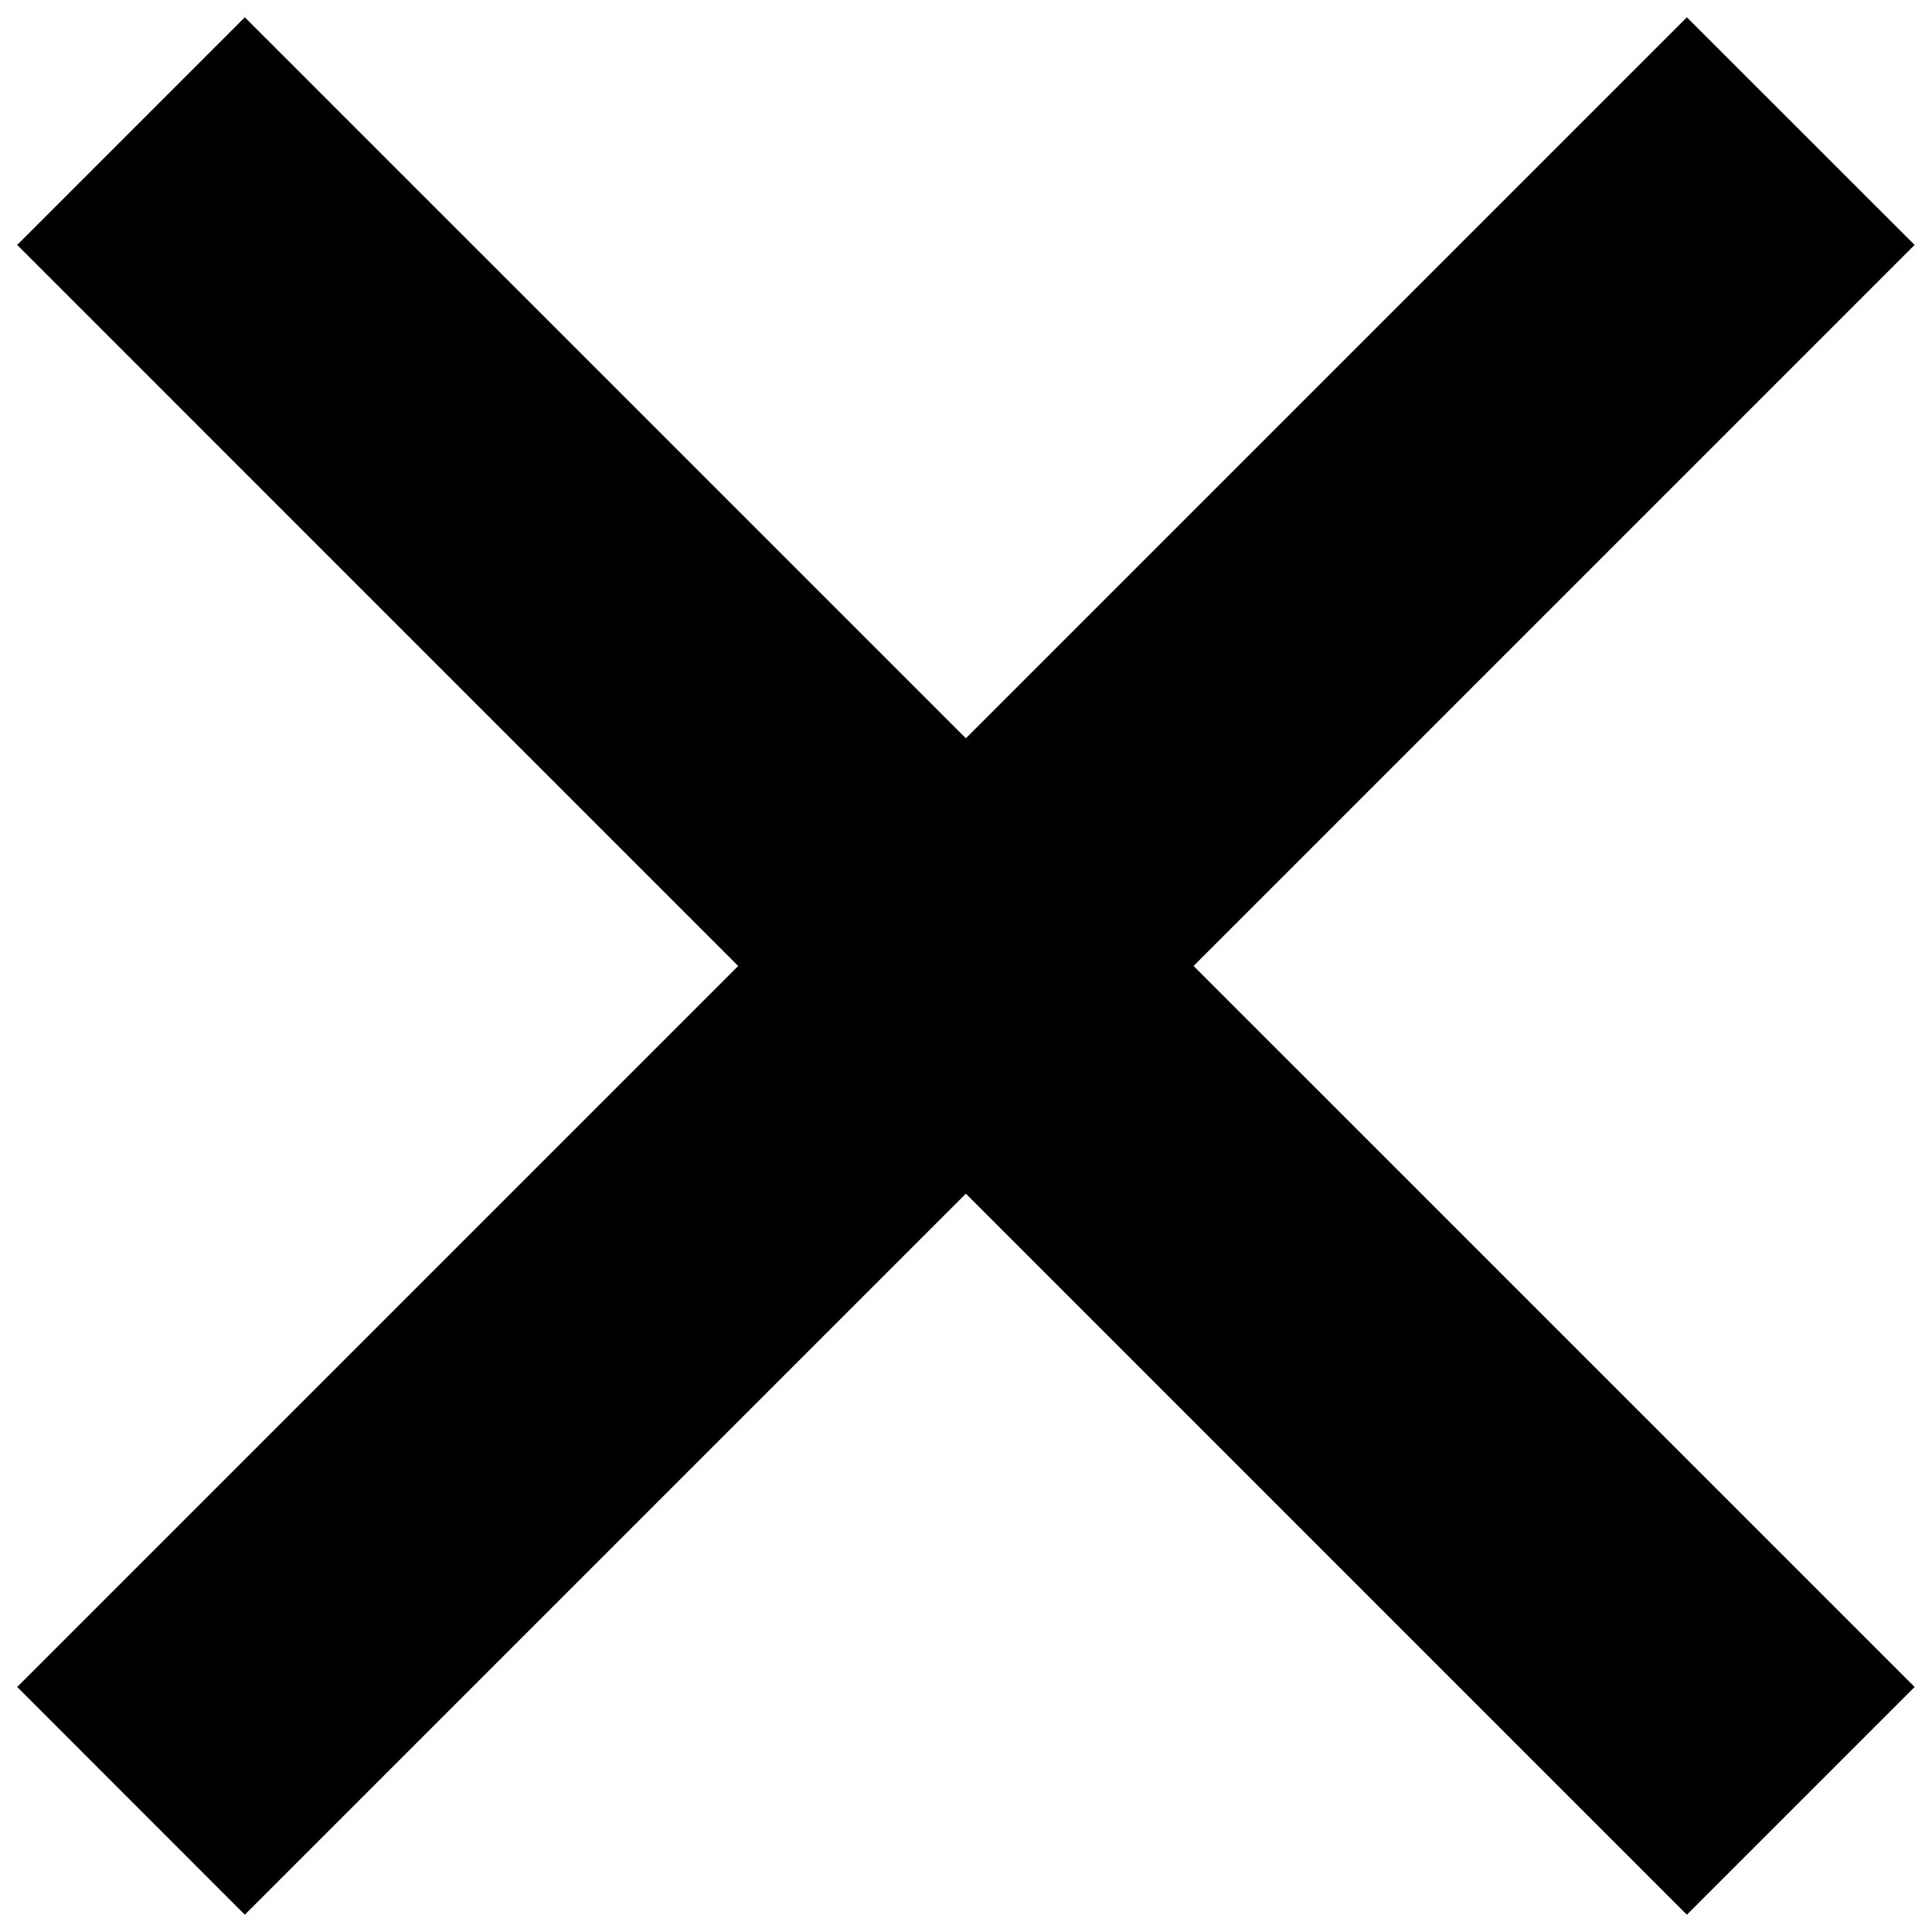
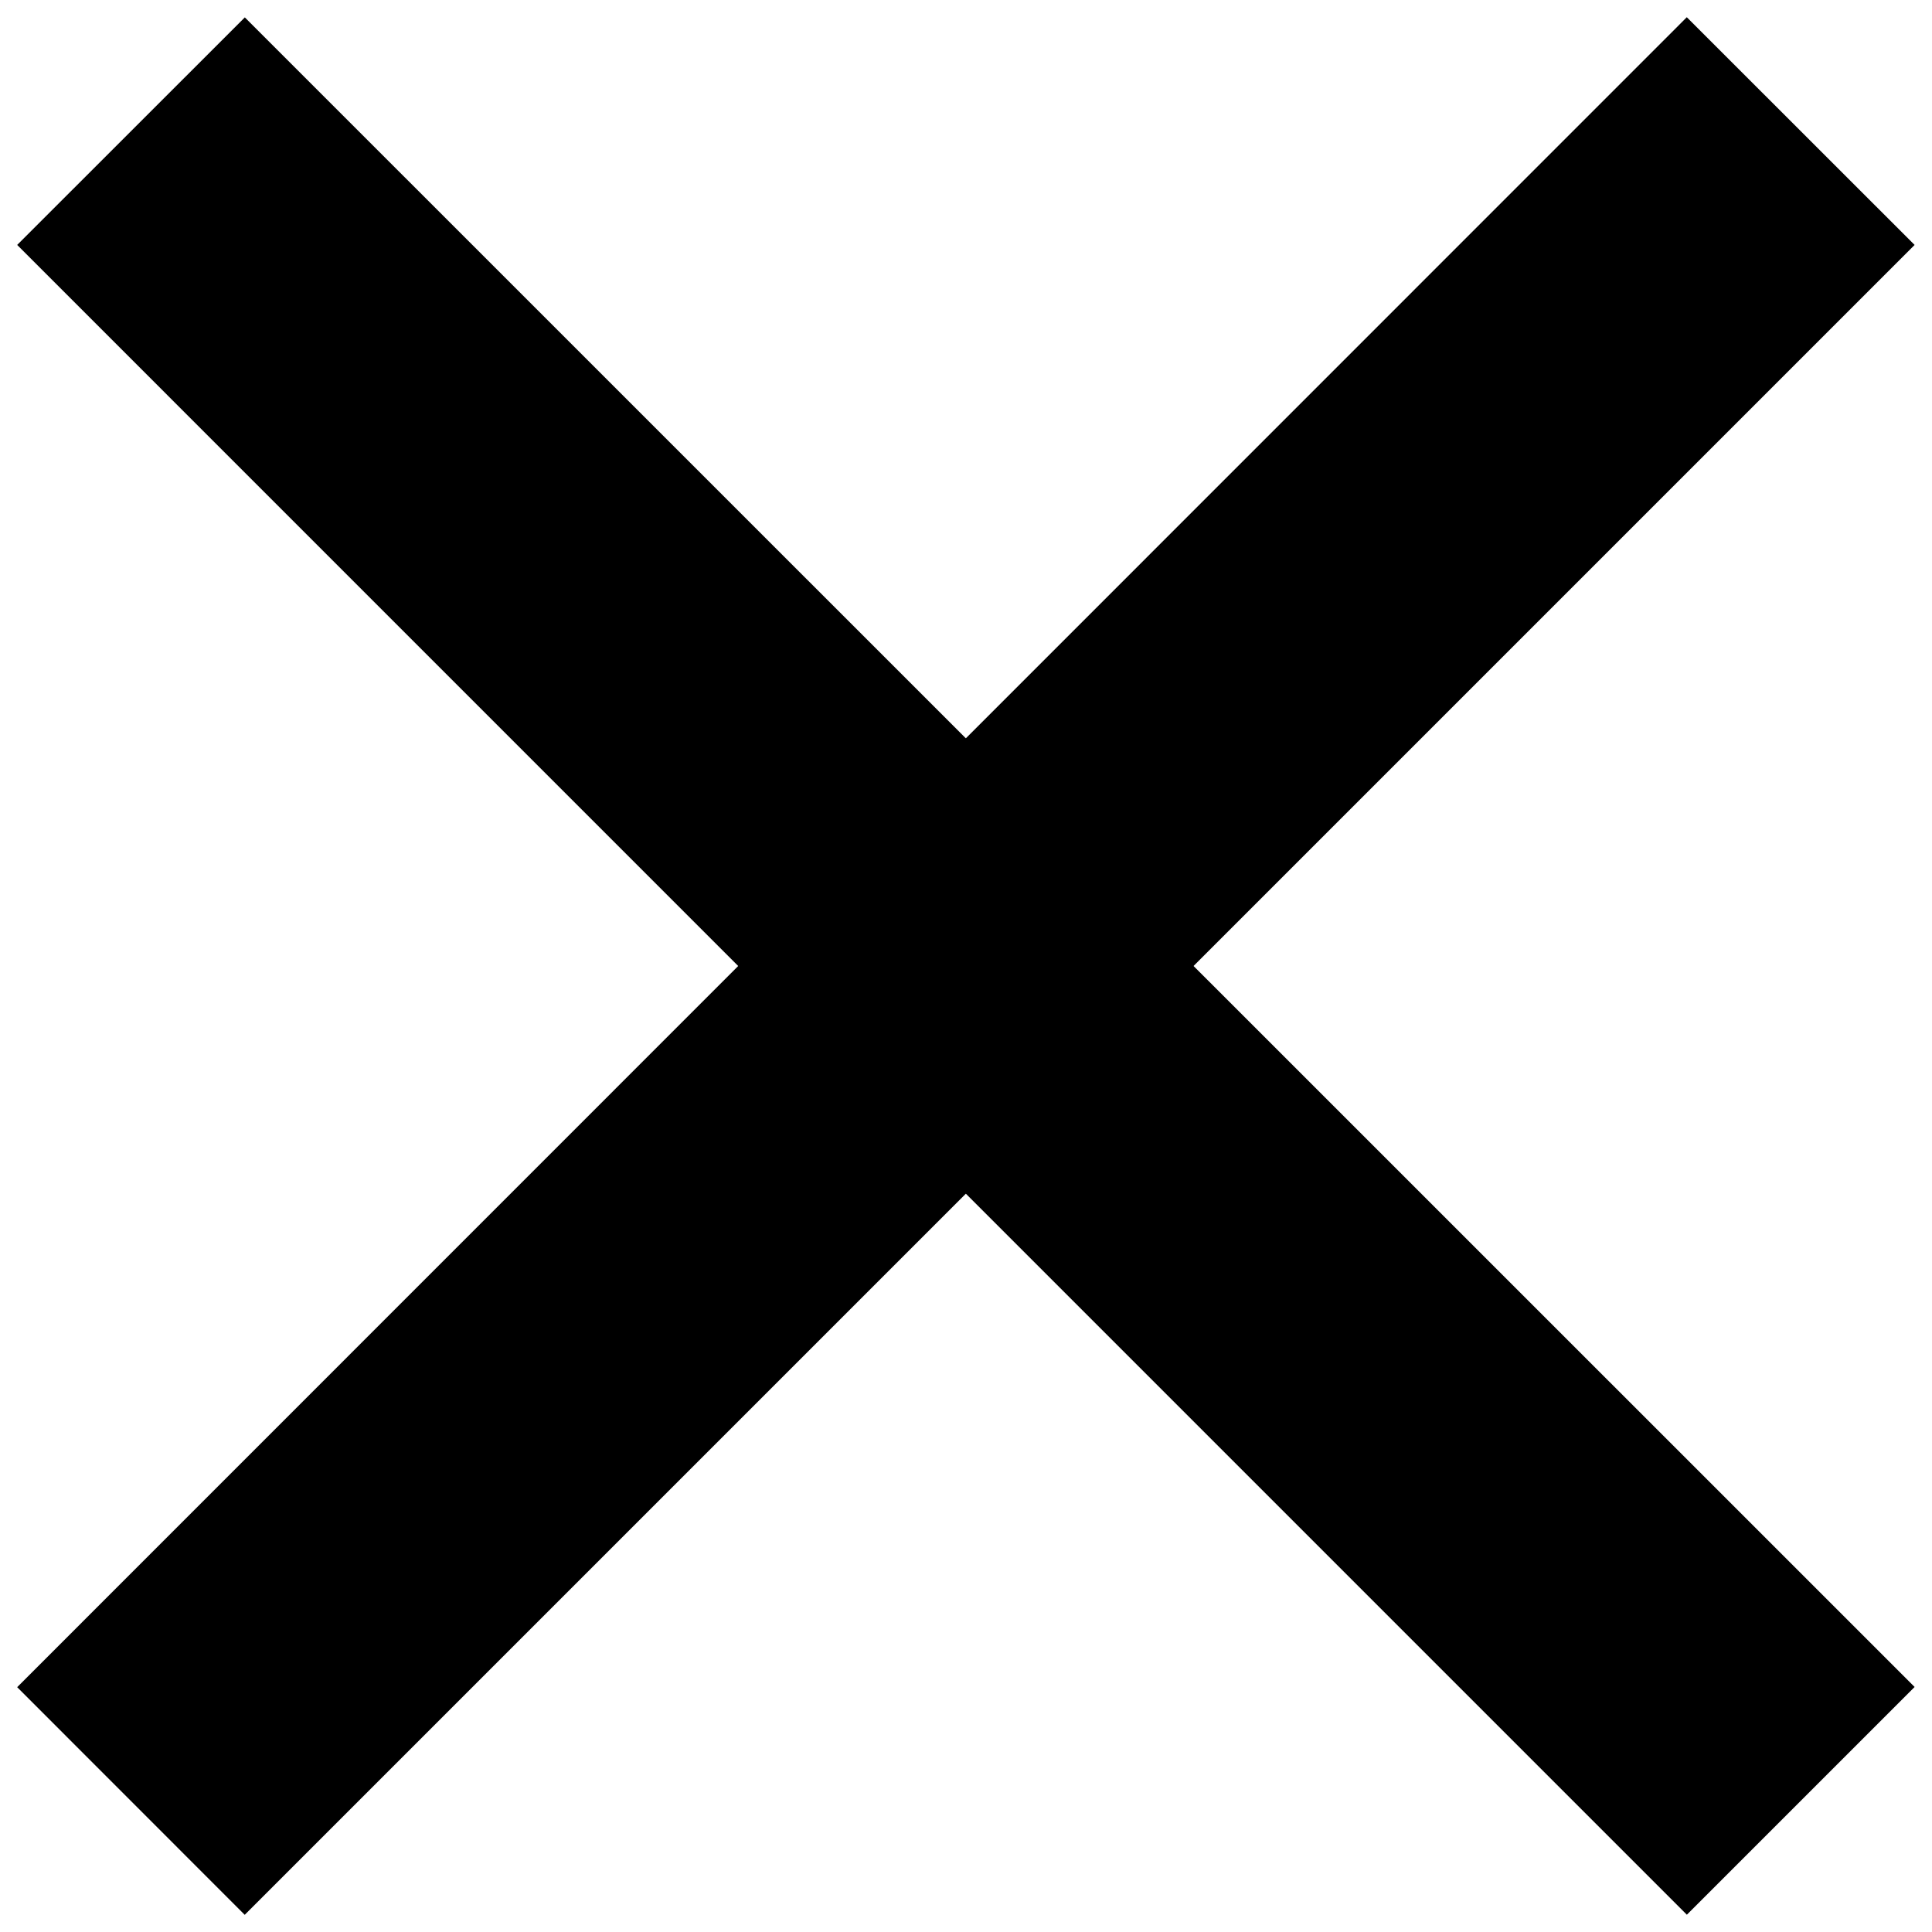
- <svg xmlns="http://www.w3.org/2000/svg" width="18" height="18" viewBox="0 0 18 18" fill="none">
-   <path d="M0.16 2.282L2.281 0.161L17.838 15.717L15.716 17.839L0.16 2.282Z" fill="black" />
-   <path d="M15.716 0.161L17.838 2.282L2.281 17.839L0.16 15.717L15.716 0.161Z" fill="black" />
+ <svg xmlns="http://www.w3.org/2000/svg" width="18" height="18" fill="none">
+   <path d="M.16 2.282L2.281.162l15.557 15.555-2.122 2.122L.16 2.282z" fill="#000" />
+   <path d="M15.716.161l2.122 2.121L2.28 17.84l-2.12-2.121L15.716.16z" fill="#000" />
</svg>
